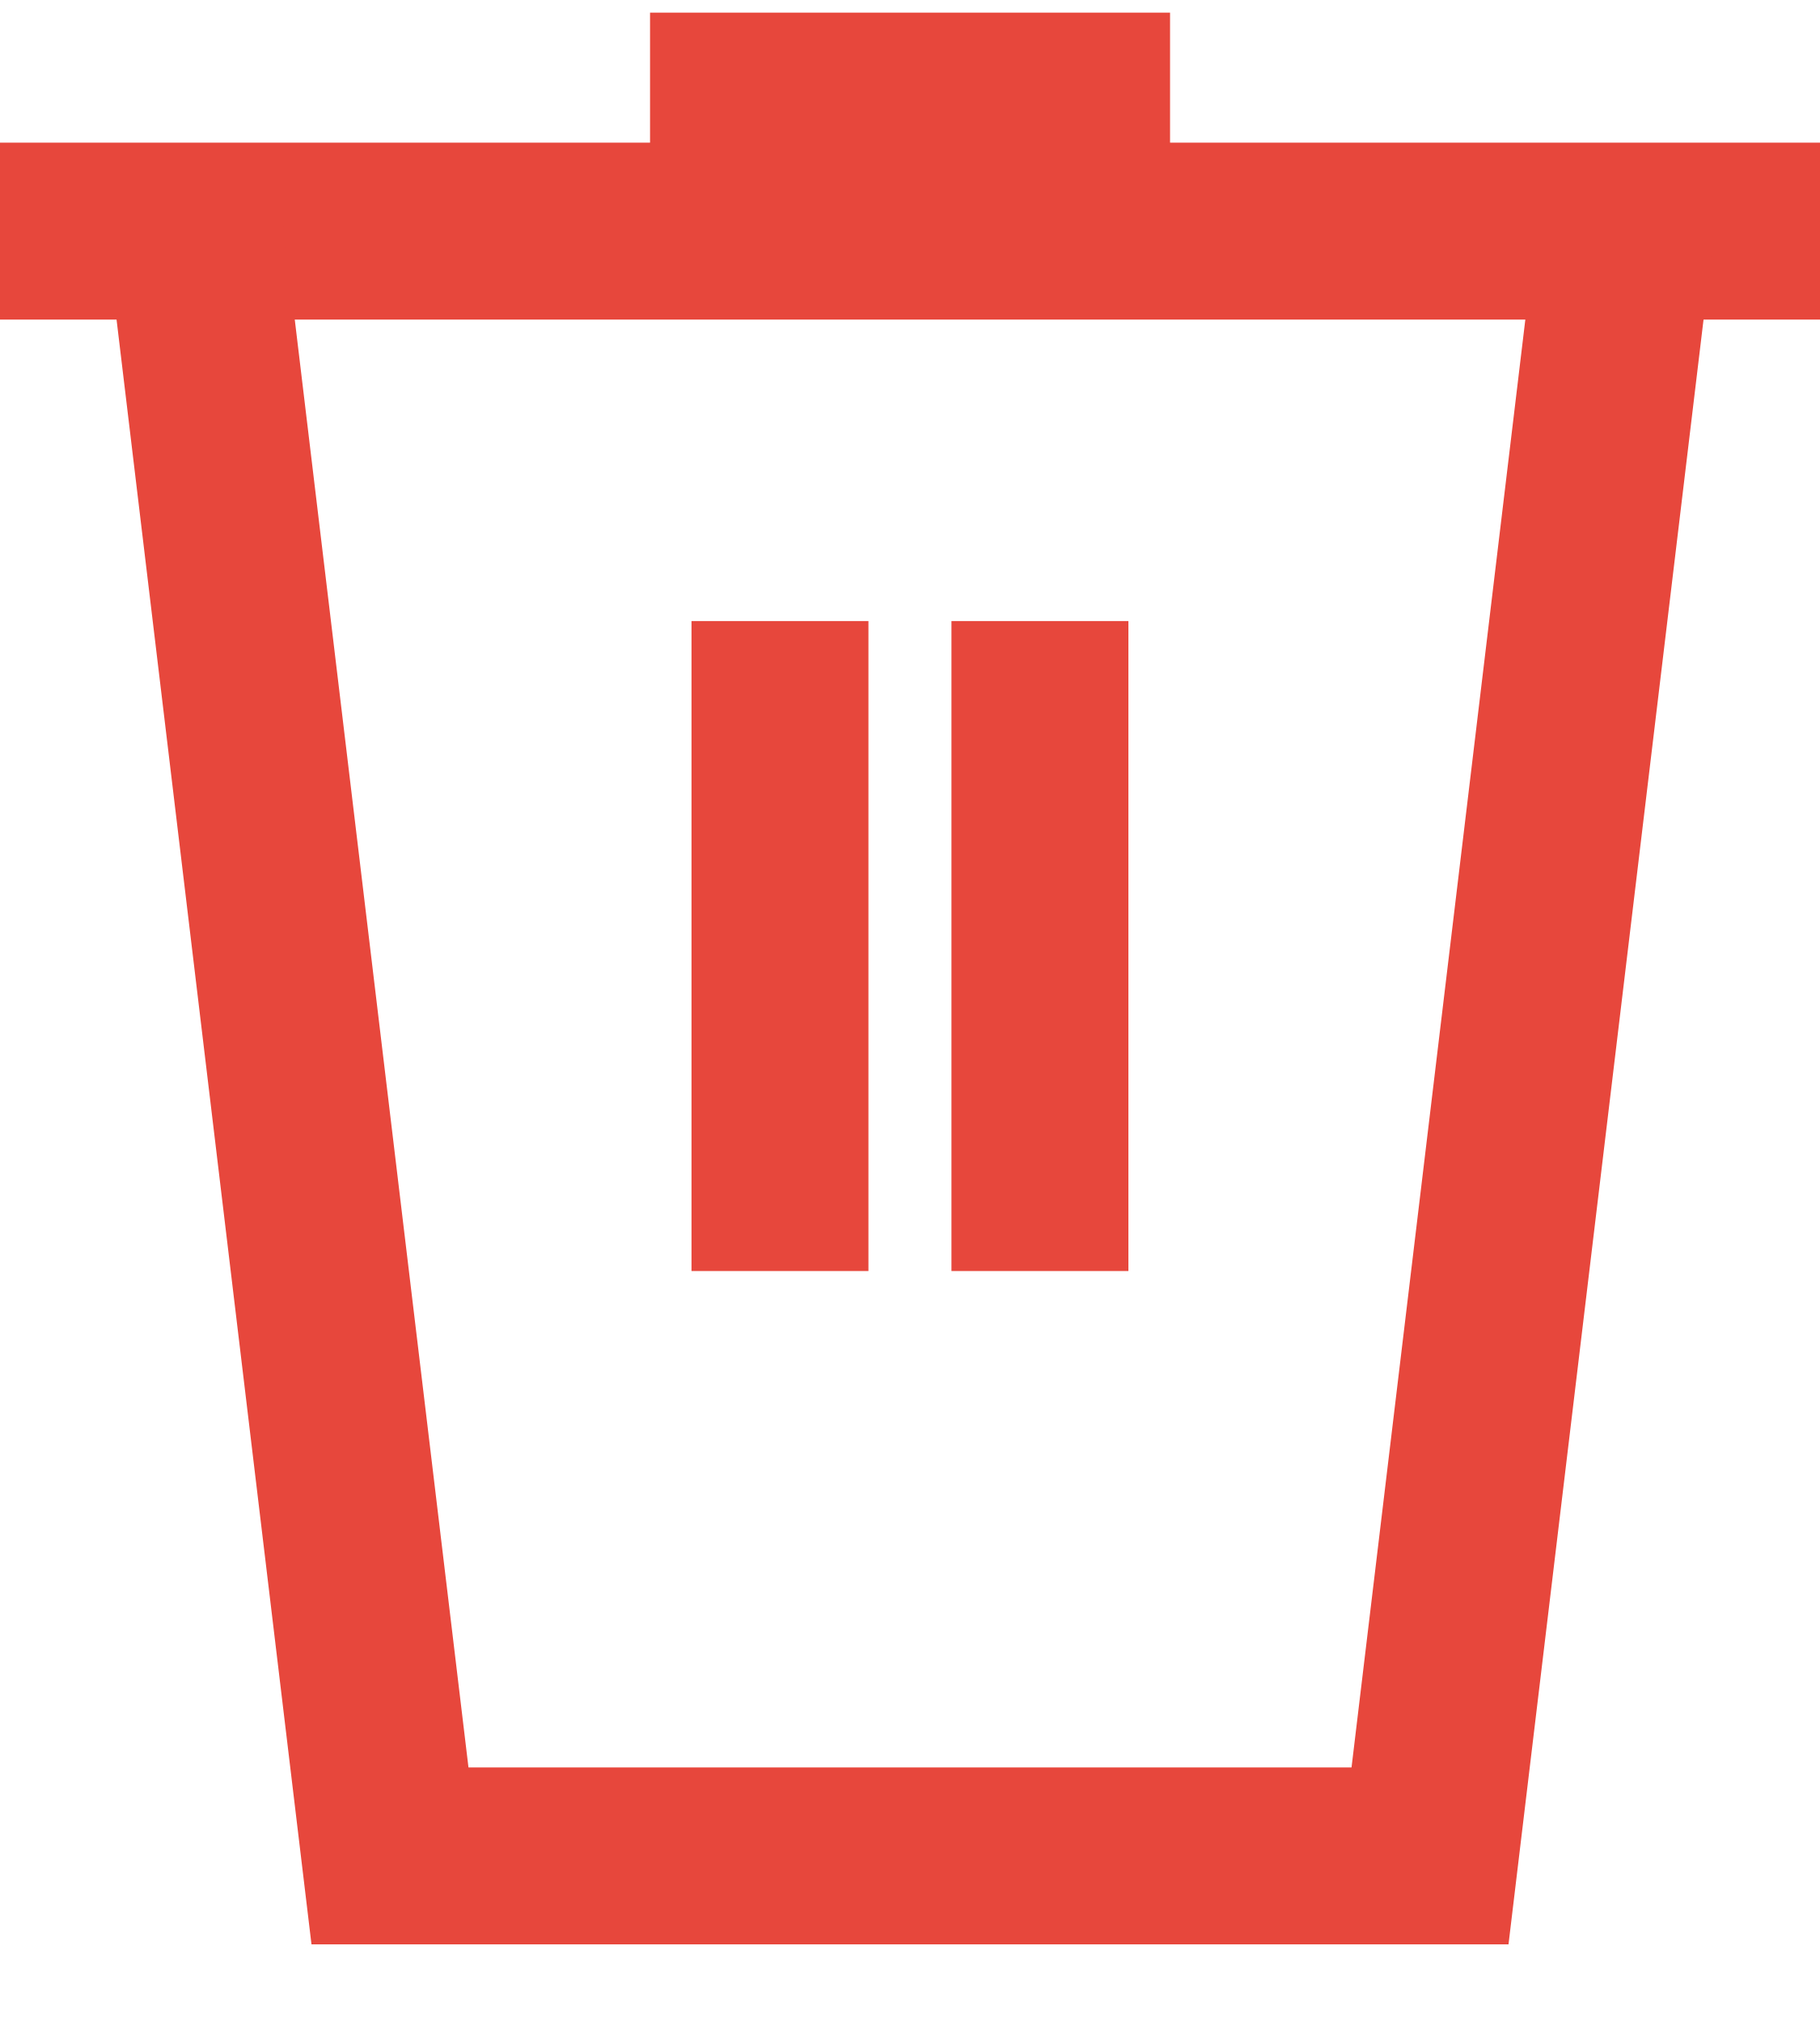
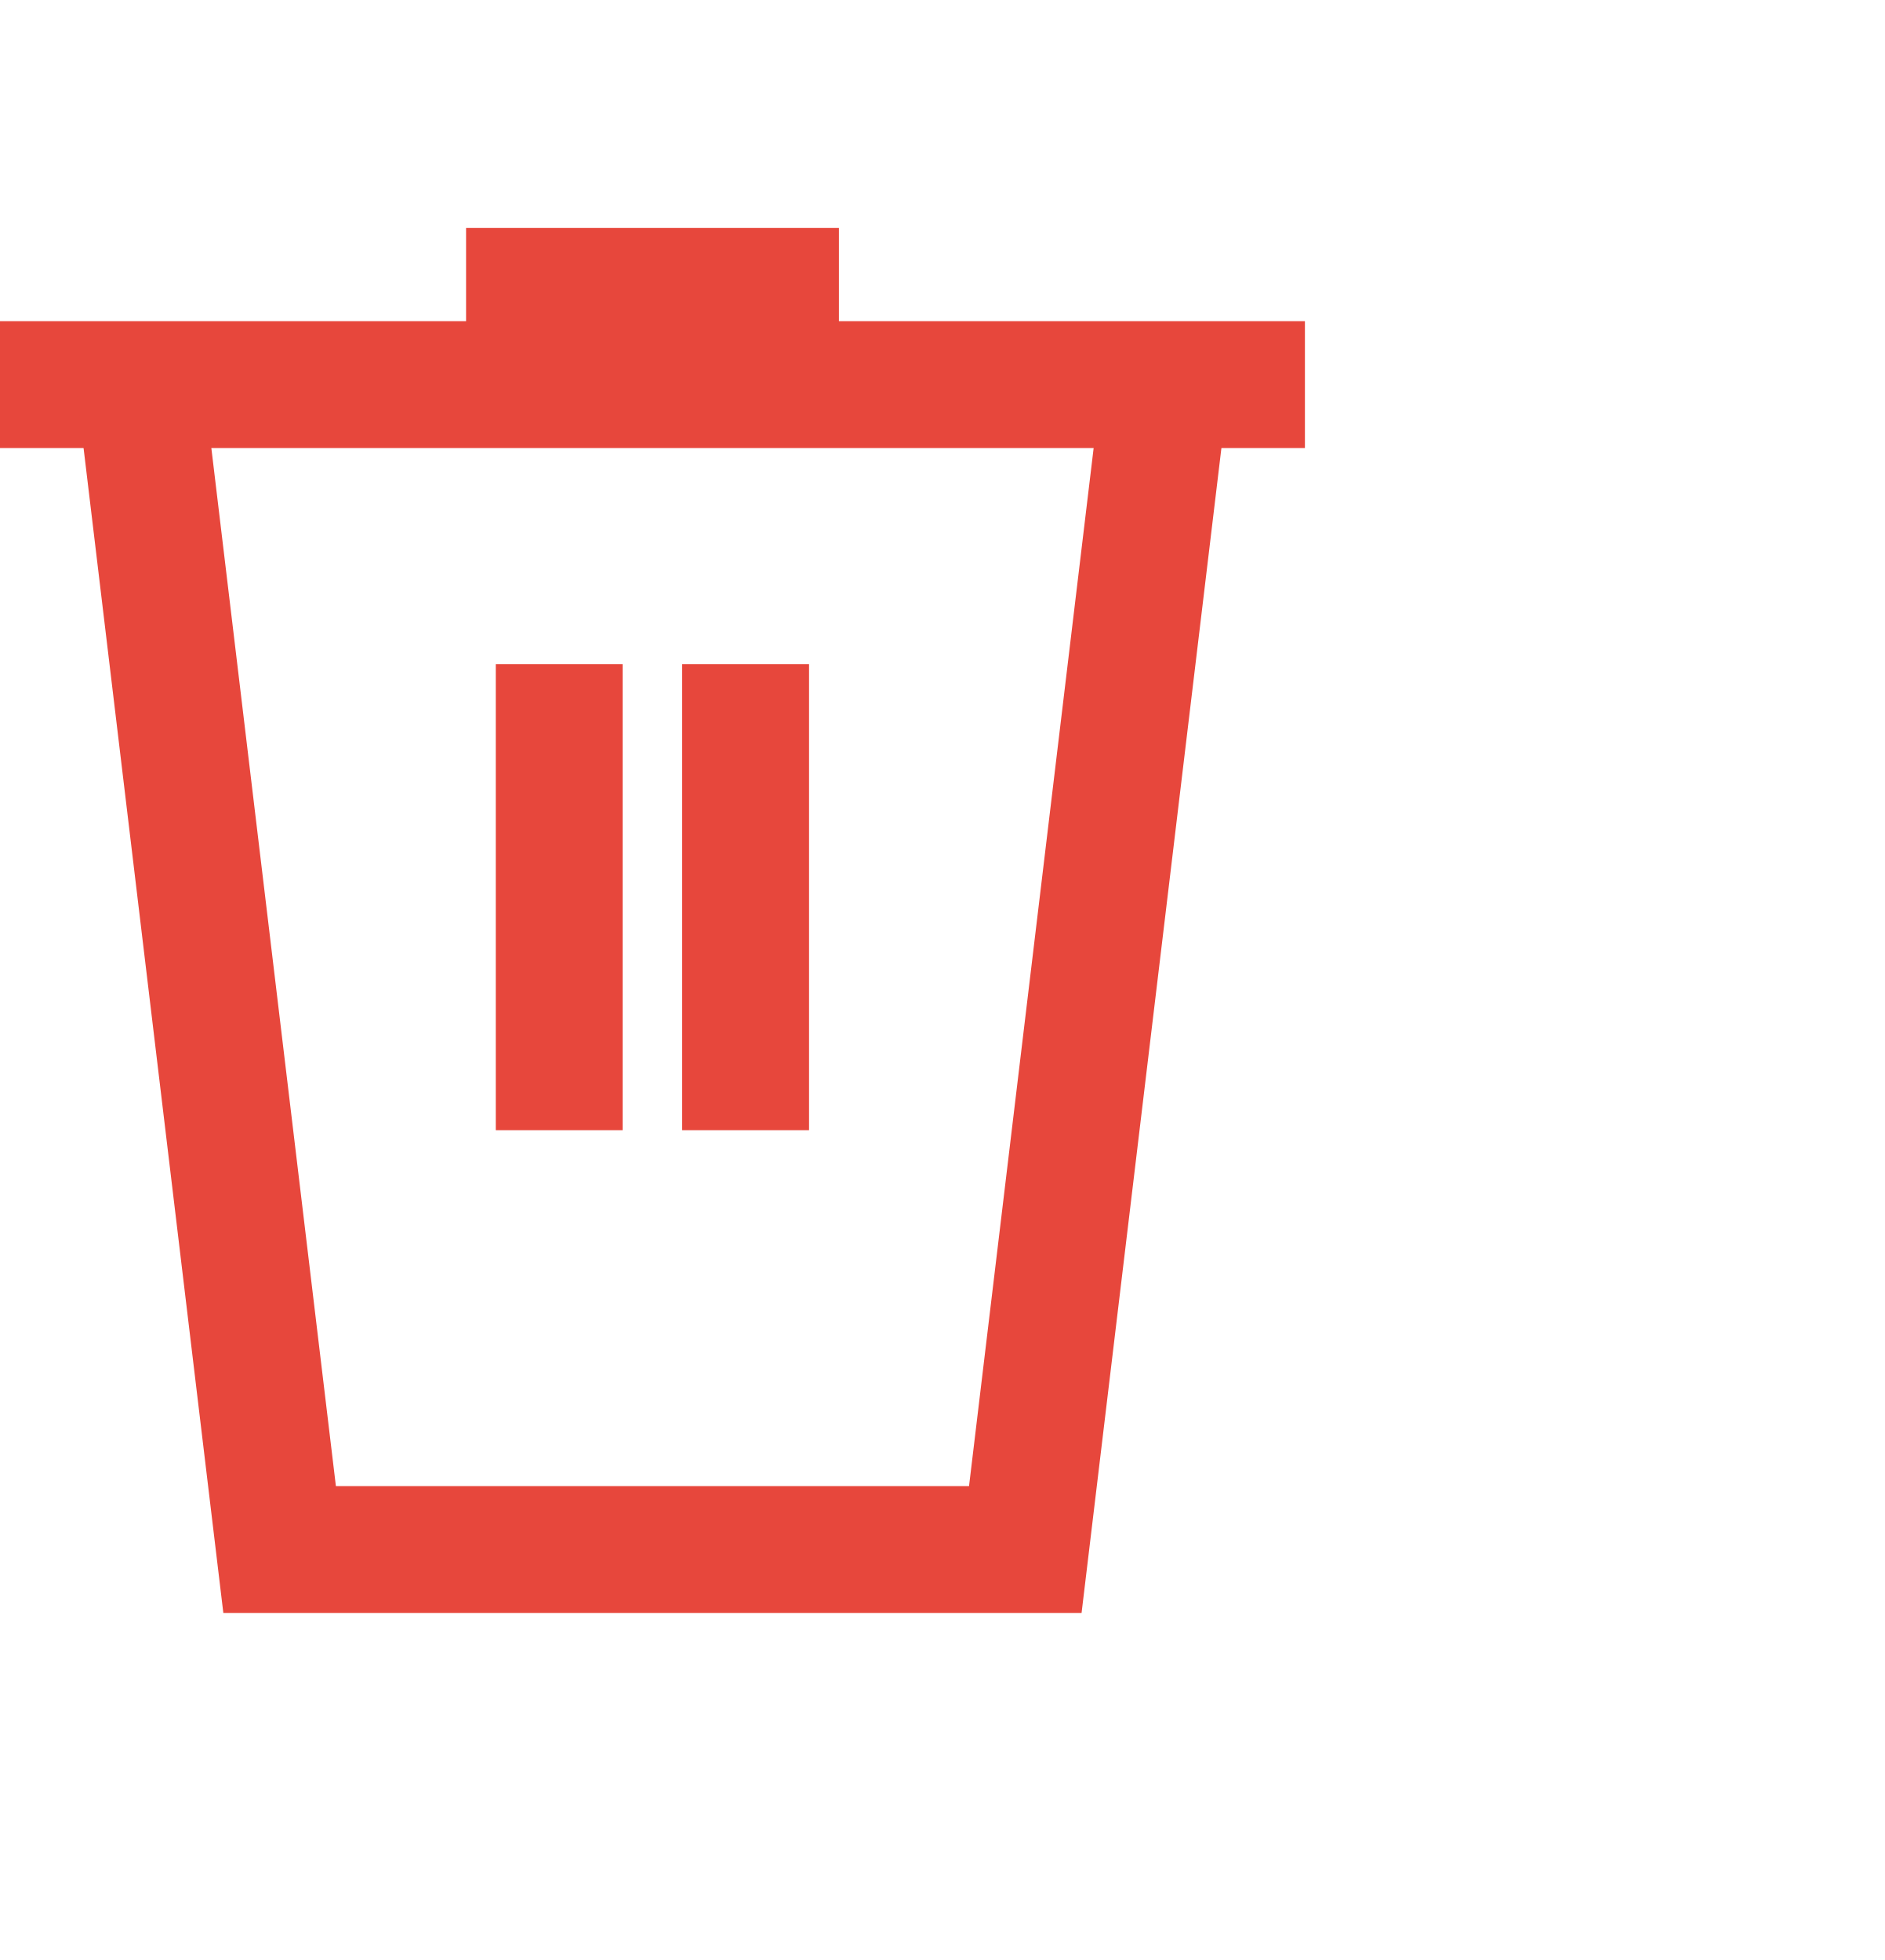
- <svg xmlns="http://www.w3.org/2000/svg" width="18" height="20" viewBox="0 0 18 20" fill="none">
+ <svg xmlns="http://www.w3.org/2000/svg" width="25" height="26" viewBox="0 0 26 21" fill="none">
  <path d="M7.714 6.143V12.572" stroke="#E7473C" stroke-width="1.75" />
  <path d="M10.285 6.143V12.572" stroke="#E7473C" stroke-width="1.75" />
  <path d="M6.429 1H11.572" stroke="#E7473C" stroke-width="1.75" />
  <path d="M0 2.286H18" stroke="#E7473C" stroke-width="1.75" />
  <path d="M1.929 2.286L3.857 18.357H14.143L16.072 2.286" stroke="#E7473C" stroke-width="1.75" />
</svg>
